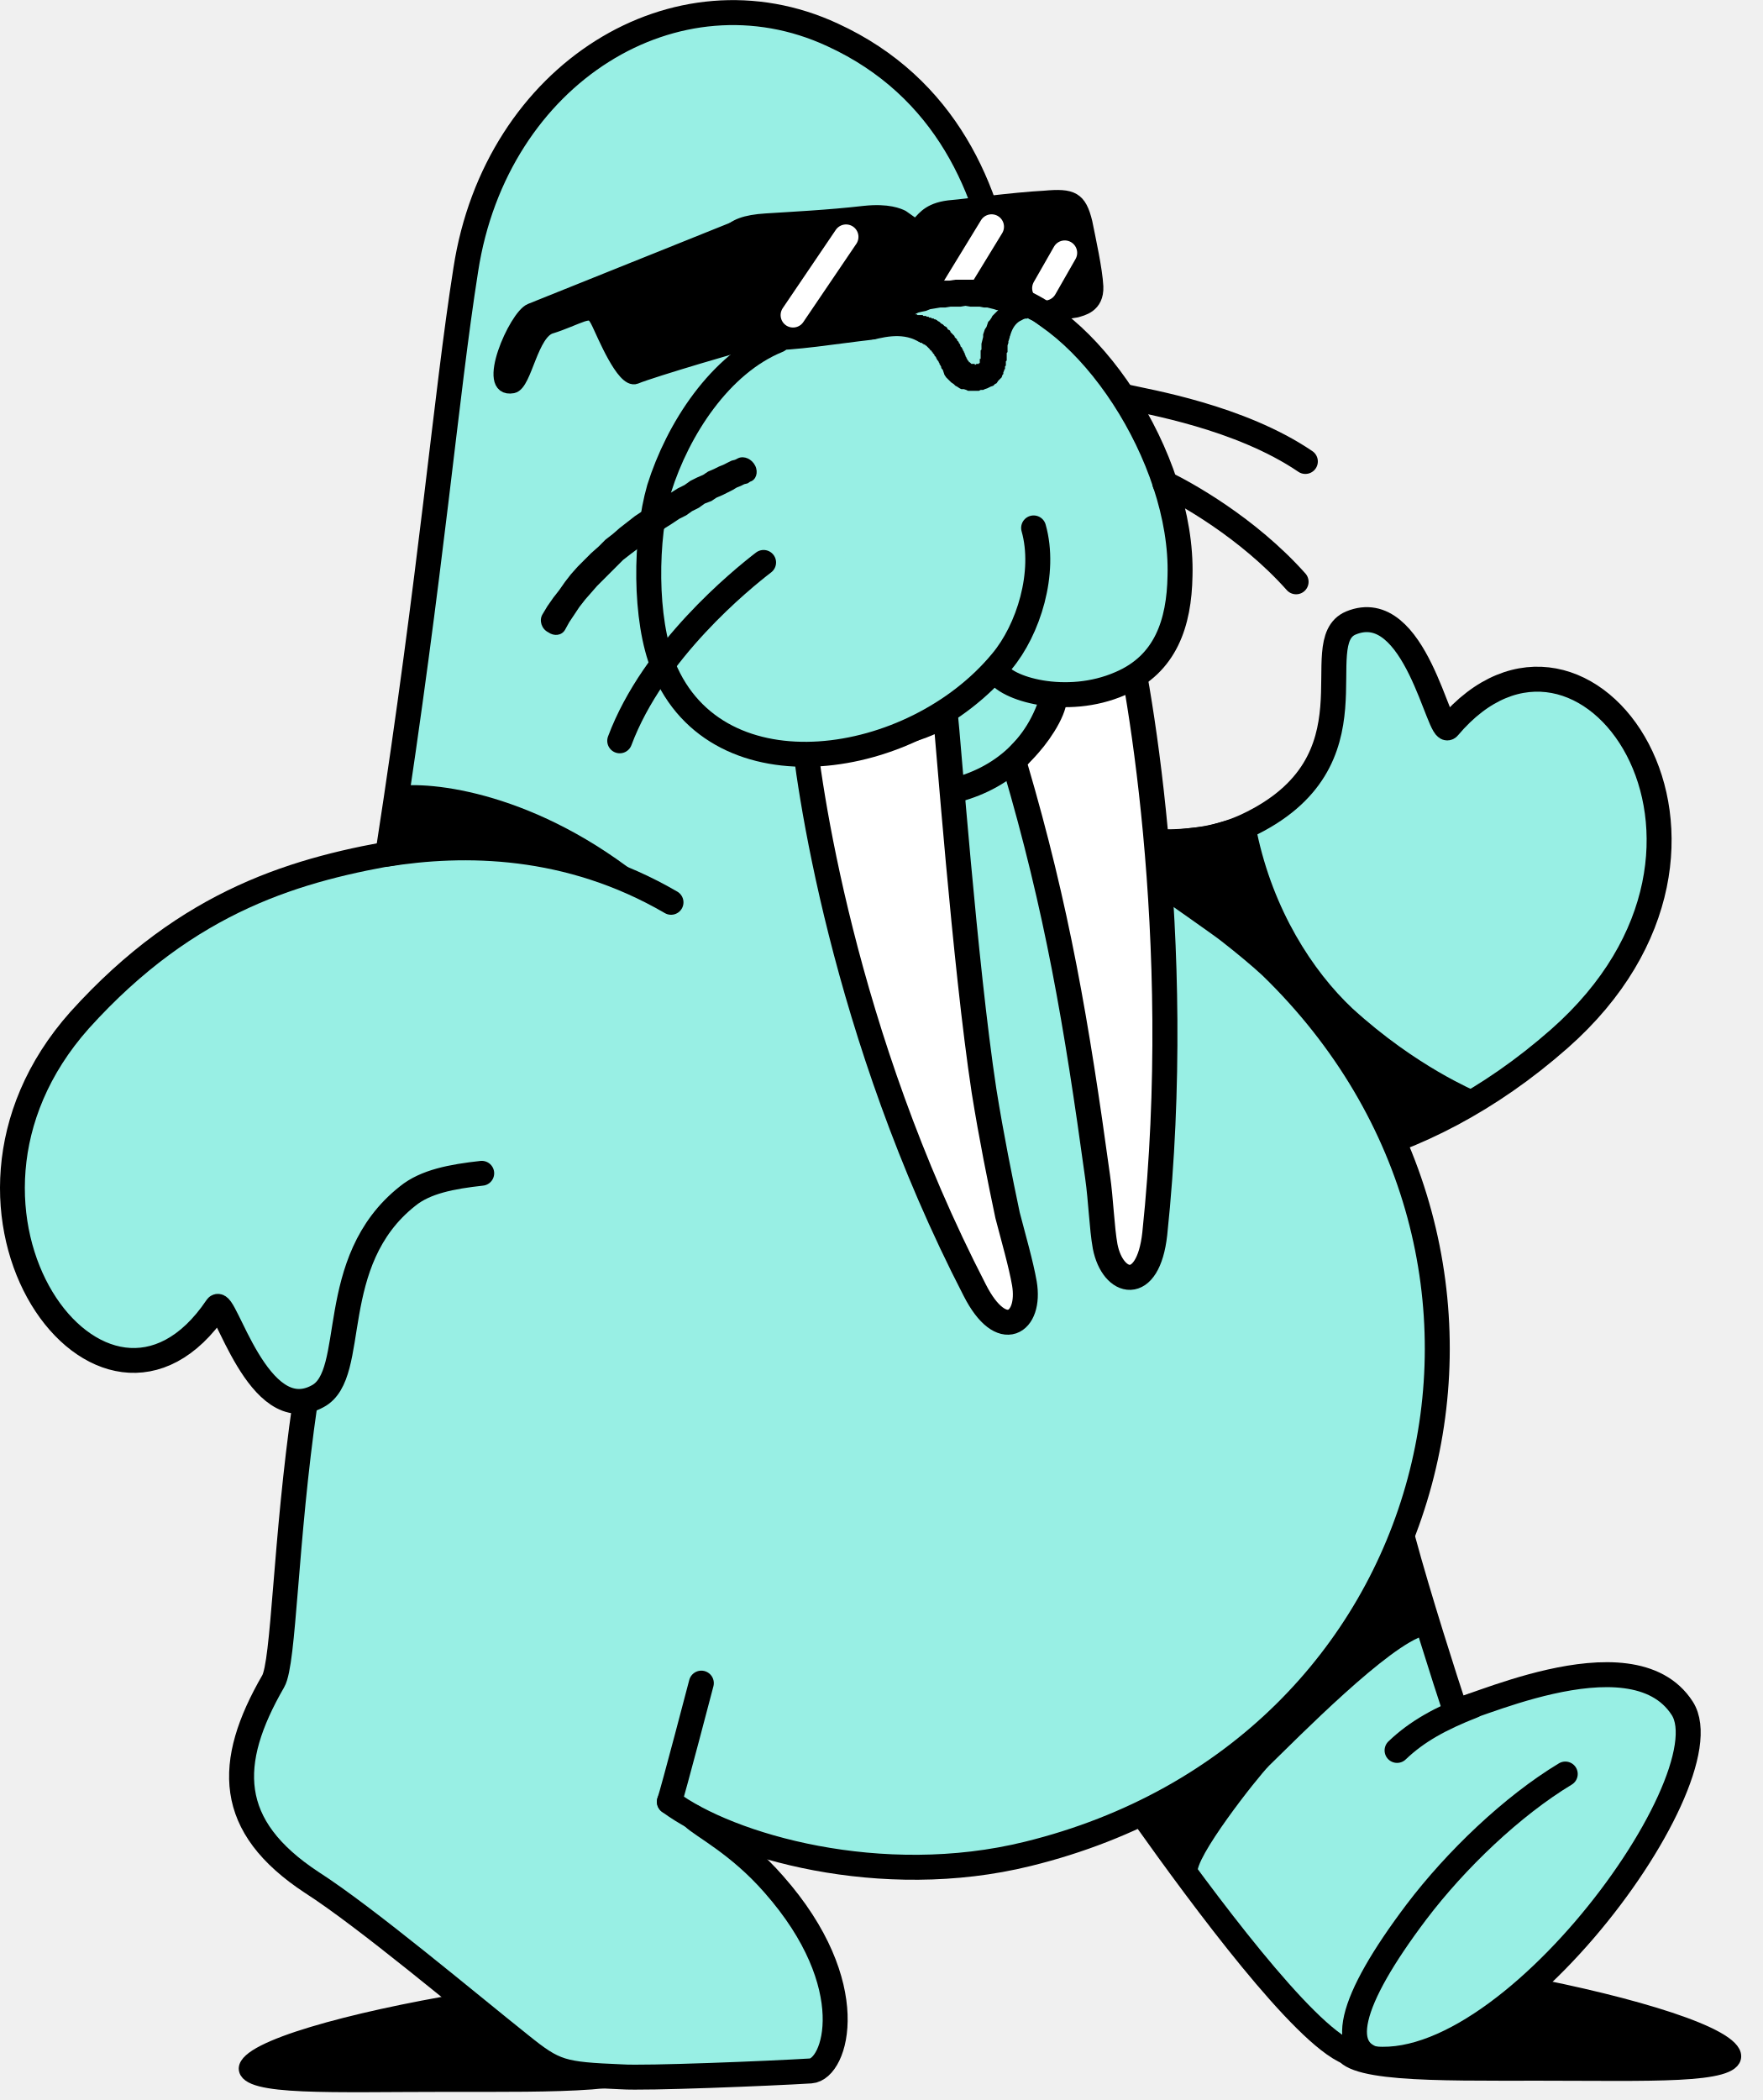
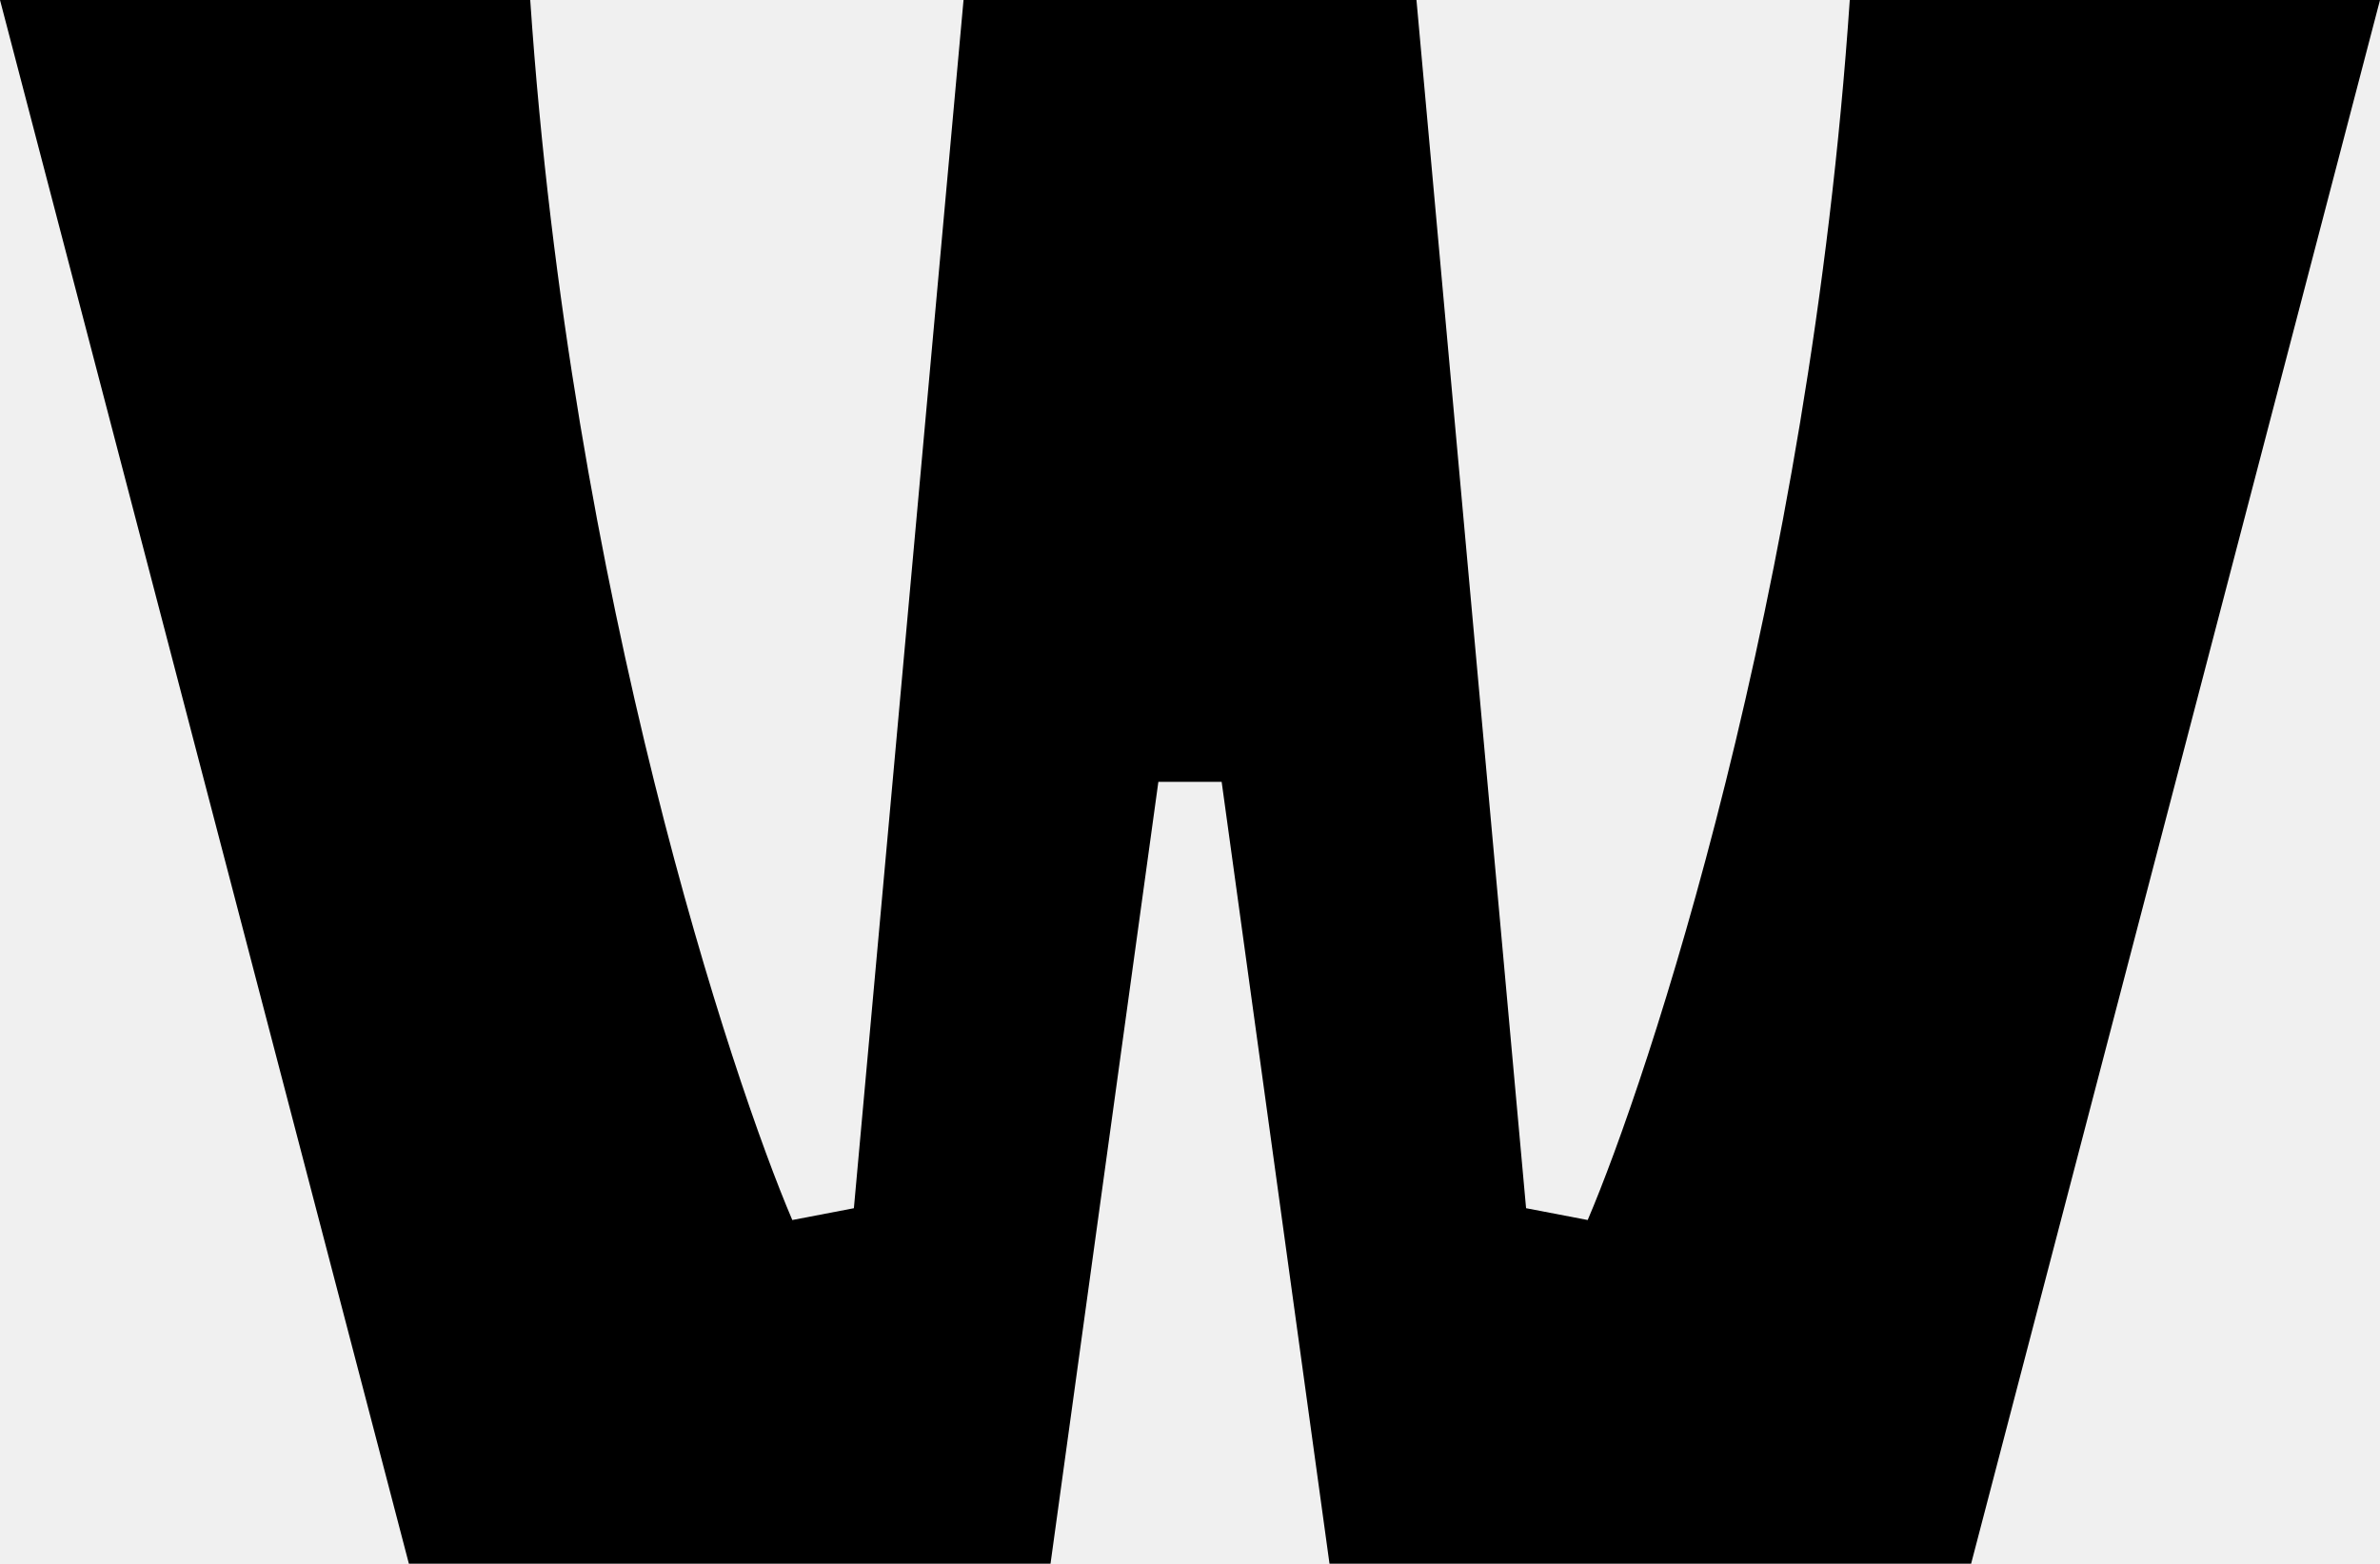
- <svg xmlns="http://www.w3.org/2000/svg" width="68" height="81" viewBox="0 0 68 81" fill="none">
-   <path fill-rule="evenodd" clip-rule="evenodd" d="M45 32.468L42.631 35.389L51.815 44.605C54.573 43.891 57.429 42.464 60.155 40.062C68.69 32.533 61.096 21.857 55.871 28.055C55.514 28.477 54.606 22.992 52.107 24.031C50.354 24.777 53.34 29.385 48.083 31.852C47.239 32.241 46.266 32.468 45 32.468Z" fill="#98EFE4" stroke="black" stroke-width="0.963" stroke-linecap="round" stroke-linejoin="round" />
-   <path fill-rule="evenodd" clip-rule="evenodd" d="M48.018 32.209C48.667 35.292 50.225 37.726 51.847 39.251C54.411 41.588 56.715 42.496 56.715 42.529C55.352 43.34 55.06 43.145 53.6 43.762C53.243 43.924 53.373 43.308 53.048 42.594C51.685 39.349 50.549 38.343 47.629 36.363C46.103 35.325 45.065 34.708 44.675 32.858C44.61 32.469 45.714 32.469 46.59 32.339C47.369 32.177 47.92 31.852 48.018 32.209Z" fill="black" stroke="black" stroke-width="0.958" stroke-linecap="round" stroke-linejoin="round" />
-   <path fill-rule="evenodd" clip-rule="evenodd" d="M58.677 76.456C63.014 77.282 66.911 78.452 66.911 79.312C66.911 80.138 63.643 80 59.431 80C55.251 80 51.699 80.069 51.699 79.002C51.699 77.901 54.339 75.665 58.677 76.456Z" fill="black" stroke="black" stroke-width="0.511" stroke-linecap="round" stroke-linejoin="round" />
-   <path fill-rule="evenodd" clip-rule="evenodd" d="M17.968 77.121C13.489 77.868 9.498 78.971 9.465 79.782C9.465 80.594 12.84 80.431 17.189 80.431C21.537 80.431 25.172 80.496 25.172 79.49C25.172 78.484 22.446 76.342 17.968 77.121Z" fill="black" stroke="black" stroke-width="0.511" stroke-linecap="round" stroke-linejoin="round" />
-   <path fill-rule="evenodd" clip-rule="evenodd" d="M38.542 10.887C37.666 4.819 32.051 -1.801 24.652 1.184C22.9 1.898 19.655 4.332 18.454 8.454C16.734 14.457 16.215 26.075 15.241 32.273C15.112 32.987 13.359 33.344 12.45 34.61C10.86 36.752 9.465 40.354 9.238 42.528C8.751 47.201 11.704 53.627 11.639 55.184C11.542 58.202 10.925 63.979 9.854 66.38C8.491 69.431 10.309 71.313 12.775 73.26C14.625 74.72 16.832 76.311 18.389 77.868C19.915 79.361 21.148 80.14 23.16 80.14C24.166 80.14 26.535 80.205 28.579 80.043C30.494 79.88 32.116 79.783 32.149 78.907C32.214 76.83 31.597 75.24 31.046 74.299C30.169 72.708 25.886 69.204 26.729 70.08C26.729 70.08 36.238 74.85 44.221 69.755C44.253 69.723 47.174 74.201 47.92 74.98C49.381 76.57 50.549 78.063 51.685 78.907C55.514 81.86 63.303 72.222 64.471 69.301C65.315 67.159 65.25 65.277 63.627 64.92C61.42 64.433 57.916 65.407 56.098 66.056C55.384 63.2 54.346 59.663 54.086 59.208C53.892 58.819 57.137 52.036 53.762 43.988C51.653 38.958 48.862 36.622 44.87 34.415C44.935 34.675 44.188 28.639 43.961 27.081C43.475 23.998 43.734 12.348 38.542 10.887Z" fill="#98EFE4" />
-   <path d="M38.704 11.05C38.185 7.35 36.498 3.358 32.117 1.346C26.113 -1.444 19.136 2.807 17.968 10.4C17.189 15.333 16.669 21.889 14.982 32.792" stroke="black" stroke-width="0.963" stroke-linecap="round" stroke-linejoin="round" />
-   <path d="M26.73 70.079C27.087 70.436 28.482 71.117 29.845 72.675C33.285 76.569 32.246 79.814 31.273 79.879C29.683 79.977 24.88 80.171 23.971 80.106C21.667 80.009 21.407 79.944 20.077 78.873C18 77.218 14.106 73.941 12.029 72.61C8.719 70.436 8.719 68.002 10.536 64.854C10.958 64.14 10.99 59.467 11.769 54.112" stroke="black" stroke-width="0.963" stroke-linecap="round" stroke-linejoin="round" />
-   <path d="M25.821 69.495C28.125 71.215 33.999 72.902 39.645 71.507C55.774 67.547 60.707 48.596 49.024 37.27C48.602 36.88 48.018 36.394 47.434 35.939C47.207 35.745 44.967 34.187 44.74 34.025" stroke="black" stroke-width="0.963" stroke-linecap="round" stroke-linejoin="round" />
-   <path d="M54.119 59.37C54.703 61.545 55.774 64.887 56.131 65.958C56.228 66.218 62.913 62.81 64.893 65.893C66.71 68.716 57.332 81.405 52.01 79.166C50.257 78.452 46.428 73.292 44.124 70.047" stroke="black" stroke-width="0.963" stroke-linecap="round" stroke-linejoin="round" />
-   <path d="M56.812 65.796C55.579 66.283 54.671 66.77 53.892 67.516" stroke="black" stroke-width="0.963" stroke-linecap="round" stroke-linejoin="round" />
-   <path d="M25.821 69.497C25.951 69.14 27.054 64.921 27.054 64.921" stroke="black" stroke-width="0.963" stroke-linecap="round" stroke-linejoin="round" />
-   <path fill-rule="evenodd" clip-rule="evenodd" d="M46.2 72.286C46.006 71.734 48.505 68.554 48.959 68.1C50.062 67.029 53.599 63.427 54.995 63.07C55.255 63.005 54.216 59.5 54.119 59.37C53.892 59.922 51.003 64.108 50.679 64.465C49.9 65.277 49.381 66.12 48.245 66.932C46.817 67.938 45.681 69.593 43.961 70.015C43.896 70.015 46.298 72.643 46.2 72.286Z" fill="black" />
-   <path d="M53.405 79.491C51.458 79.296 52.042 77.187 54.638 73.747C56.163 71.735 58.337 69.658 60.382 68.425" stroke="black" stroke-width="0.958" stroke-linecap="round" stroke-linejoin="round" />
-   <path fill-rule="evenodd" clip-rule="evenodd" d="M20.466 11.959C19.882 12.187 18.584 15.14 19.785 14.913C20.271 14.815 20.499 12.803 21.277 12.608C21.699 12.479 22.186 12.252 22.478 12.154C22.803 12.057 22.9 12.089 23.095 12.511C23.257 12.836 24.036 14.75 24.523 14.556C25.139 14.296 28.904 13.193 29.001 13.193C29.066 13.193 28.417 10.986 28.449 10.142C28.449 10.077 28.417 8.747 28.384 8.779L20.466 11.959Z" fill="black" stroke="black" stroke-width="0.511" stroke-linecap="round" stroke-linejoin="round" />
-   <path fill-rule="evenodd" clip-rule="evenodd" d="M29.553 8.487C30.559 8.422 31.922 8.357 33.35 8.194C34.258 8.097 34.68 8.292 34.81 8.357C35.427 8.779 35.264 8.746 35.459 8.584C35.654 8.389 35.881 8.032 36.757 7.967C37.179 7.935 39.061 7.675 40.294 7.61C41.365 7.513 41.657 7.643 41.885 8.584C42.014 9.233 42.274 10.401 42.306 11.05C42.339 11.829 41.722 11.927 41.528 11.991C40.781 12.121 38.607 12.446 37.147 12.511C36.4 12.543 36.433 12.381 36.173 12.024C36.011 11.829 35.654 11.797 35.524 11.991C35.329 12.251 35.199 12.803 34.258 12.803C33.609 12.803 31.727 13.127 30.429 13.225C29.455 13.289 28.904 13.289 28.612 12.9C28.417 12.673 28.352 12.283 28.287 11.862C28.157 11.375 28.027 10.596 27.963 10.174C27.833 9.201 27.93 8.584 29.553 8.487Z" fill="black" stroke="black" stroke-width="0.511" stroke-linecap="round" stroke-linejoin="round" />
-   <path fill-rule="evenodd" clip-rule="evenodd" d="M29.228 9.233L33.674 8.811C34.031 8.778 34.42 9.006 34.485 9.395L34.842 11.375C34.94 11.732 34.68 12.121 34.291 12.153L29.877 12.543C29.488 12.575 29.131 12.348 29.066 11.991L28.677 10.012C28.612 9.622 28.871 9.265 29.228 9.233Z" fill="black" stroke="black" stroke-width="0.225" stroke-linecap="round" stroke-linejoin="round" />
-   <path fill-rule="evenodd" clip-rule="evenodd" d="M36.498 8.584L40.457 8.162C40.846 8.13 41.203 8.389 41.268 8.746L41.657 10.726C41.722 11.083 41.463 11.472 41.106 11.505L37.114 11.894C36.757 11.959 36.368 11.699 36.303 11.342L35.946 9.363C35.881 8.973 36.108 8.616 36.498 8.584Z" fill="black" stroke="black" stroke-width="0.225" stroke-linecap="round" stroke-linejoin="round" />
-   <path d="M32.636 9.136L30.591 12.154" stroke="white" stroke-width="0.958" stroke-linecap="round" stroke-linejoin="round" />
-   <path d="M38.25 8.745L36.822 11.082" stroke="white" stroke-width="0.958" stroke-linecap="round" stroke-linejoin="round" />
-   <path d="M41.073 9.753L40.294 11.116" stroke="white" stroke-width="0.958" stroke-linecap="round" stroke-linejoin="round" />
-   <path fill-rule="evenodd" clip-rule="evenodd" d="M14.95 30.391C16.053 30.067 19.98 30.326 24.166 33.409C24.945 33.961 22.122 33.052 19.331 32.793C16.929 32.598 14.528 33.117 14.528 33.02C14.528 33.02 14.852 30.716 14.95 30.391Z" fill="black" />
-   <path fill-rule="evenodd" clip-rule="evenodd" d="M18.292 45.092L21.245 38.959L15.598 32.825C10.925 33.637 7.356 34.708 3.072 39.348C-4.327 47.429 4.013 56.872 8.362 50.414C8.654 49.96 10.082 55.12 12.386 53.854C13.327 53.335 12.84 51.68 13.035 49.798C13.197 48.532 13.489 47.169 15.436 46.001C16.183 45.547 17.124 45.222 18.292 45.092Z" fill="#98EFE4" />
-   <path d="M15.599 32.825C11.51 33.507 7.291 34.675 3.072 39.348C-3.515 46.747 4.013 56.872 8.362 50.414C8.654 49.96 9.952 55.12 12.256 53.854C13.846 53.011 12.516 48.662 15.729 46.131C16.41 45.579 17.416 45.384 18.584 45.255" stroke="black" stroke-width="0.958" stroke-linecap="round" stroke-linejoin="round" />
-   <path d="M14.884 32.955C17.902 32.468 21.927 32.501 25.886 34.805" stroke="black" stroke-width="0.958" stroke-linecap="round" stroke-linejoin="round" />
-   <path fill-rule="evenodd" clip-rule="evenodd" d="M43.215 23.478C43.864 25.75 45.746 36.199 44.545 47.59C44.286 49.926 42.923 49.569 42.631 48.077C42.501 47.362 42.469 46.292 42.339 45.383C41.528 39.477 40.781 35.063 39.158 29.546C39.094 29.254 39.386 29.092 39.71 28.703C40.197 28.151 40.814 27.177 40.651 26.723C40.554 26.431 38.867 26.042 39.321 26.042C41.008 26.042 43.377 24.387 43.215 23.478Z" fill="white" stroke="black" stroke-width="0.966" stroke-linecap="round" stroke-linejoin="round" />
-   <path d="M31.273 29.547C34.064 31.494 39.483 31.202 40.651 26.724" stroke="black" stroke-width="0.958" stroke-linecap="round" stroke-linejoin="round" />
-   <path fill-rule="evenodd" clip-rule="evenodd" d="M36.465 27.534C35.394 28.378 31.208 29.222 30.948 27.729C31.143 30.131 32.506 39.899 37.601 49.764C38.639 51.809 39.775 51.03 39.516 49.504C39.386 48.758 39.094 47.752 38.867 46.876C38.574 45.48 38.25 43.89 37.958 42.073C37.212 37.173 36.562 28.313 36.465 27.534Z" fill="white" stroke="black" stroke-width="0.963" stroke-linecap="round" stroke-linejoin="round" />
-   <path fill-rule="evenodd" clip-rule="evenodd" d="M34.161 13.321C38.152 13.938 40.878 17.54 40.262 21.499C40.035 22.927 39.386 24.225 38.509 25.231C35.816 28.217 34.128 29.774 30.461 29.223C26.47 28.606 24.393 24.42 25.009 20.461C25.626 16.502 30.202 12.705 34.161 13.321Z" fill="#98EFE4" />
-   <path fill-rule="evenodd" clip-rule="evenodd" d="M39.905 11.633C41.463 12.055 45.487 18.156 45.227 20.687C45.065 22.472 45.324 24.873 43.961 25.944C43.961 25.944 40.132 26.95 38.639 26.009C35.102 23.77 30.981 21.693 31.597 17.701C32.214 13.742 38.347 11.211 39.905 11.633Z" fill="#98EFE4" stroke="#98EFE4" stroke-width="0.097" stroke-linecap="round" stroke-linejoin="round" />
-   <path d="M38.542 11.341C41.885 12.023 45.649 17.637 45.519 22.212C45.487 24.03 44.967 25.62 43.215 26.366C41.138 27.275 38.737 26.561 38.445 25.88" stroke="black" stroke-width="0.963" stroke-linecap="round" stroke-linejoin="round" />
-   <path d="M39.872 20.363C40.359 22.083 39.678 24.29 38.639 25.523C35.232 29.644 27.671 30.812 25.593 25.718C24.847 23.9 24.88 20.752 25.431 18.838C26.145 16.566 27.768 14.035 30.007 13.126" stroke="black" stroke-width="0.963" stroke-linecap="round" stroke-linejoin="round" />
-   <path fill-rule="evenodd" clip-rule="evenodd" d="M38.217 14.263C38.055 14.652 37.114 14.75 36.822 14.068C36.692 13.711 36.497 13.354 36.238 13.095C35.881 12.705 35.556 12.673 35.102 12.608C34.777 12.575 34.518 12.575 34.518 12.575C34.063 11.083 38.607 11.083 38.931 11.634C38.996 11.764 39.223 11.829 39.256 11.927C39.256 12.251 38.509 12.219 38.38 13.29C38.315 13.776 38.315 14.003 38.217 14.263Z" fill="#98EFE4" />
-   <path d="M36.367 14.263L37.309 13.841V13.873L37.341 13.906L37.373 13.938V13.971H37.406L37.438 14.003L37.471 14.036H37.503H37.536H37.568H37.601V14.068H37.633L37.666 14.036H37.698H37.73H37.763V14.068L38.672 14.457L38.639 14.555L38.574 14.62L38.509 14.684L38.444 14.782L38.38 14.814L38.315 14.879L38.217 14.912L38.152 14.944L38.087 14.977L37.99 15.009L37.925 15.041H37.828L37.763 15.074H37.666H37.601H37.503H37.438H37.341L37.276 15.041L37.179 15.009H37.081L37.017 14.977L36.919 14.912L36.854 14.879L36.789 14.814L36.692 14.749L36.627 14.684L36.562 14.62L36.497 14.555L36.432 14.457L36.4 14.36L36.367 14.263ZM35.848 13.451L36.627 12.737L36.66 12.77V12.802L36.692 12.835L36.724 12.867L36.757 12.9L36.789 12.932L36.822 12.965V12.997L36.854 13.03L36.887 13.062L36.919 13.094V13.127L36.952 13.159L36.984 13.192V13.224L37.017 13.257L37.049 13.322V13.354L37.081 13.386L37.114 13.419V13.451L37.146 13.484V13.516L37.179 13.549V13.581L37.211 13.614V13.646L37.244 13.711V13.743L37.276 13.776V13.808L37.309 13.841L36.367 14.263L36.335 14.23L36.303 14.198V14.165V14.133L36.27 14.1V14.068H36.238V14.036V14.003L36.205 13.971V13.938L36.173 13.906L36.14 13.873V13.841L36.108 13.808V13.776L36.075 13.743L36.043 13.711V13.678L36.011 13.646L35.978 13.614V13.581H35.946V13.549L35.913 13.516H35.881V13.484L35.848 13.451ZM35.005 13.127L35.167 12.121H35.232H35.264H35.329H35.361L35.394 12.153H35.459H35.491H35.524H35.589L35.621 12.186H35.686H35.718L35.751 12.218H35.816L35.848 12.251H35.913L35.946 12.283H36.011L36.043 12.316H36.075L36.14 12.348L36.173 12.38L36.238 12.413L36.27 12.445L36.303 12.478L36.367 12.51L36.4 12.543L36.432 12.575L36.497 12.608L36.53 12.64L36.562 12.705L36.627 12.737L35.848 13.451L35.816 13.419L35.783 13.386L35.751 13.354L35.718 13.322H35.686V13.289H35.654H35.621V13.257H35.589L35.556 13.224H35.524H35.491L35.459 13.192H35.426H35.394H35.361H35.329L35.297 13.159H35.264H35.232H35.199H35.167H35.134L35.069 13.127H35.037H35.005ZM34.031 12.77L35.005 12.38L34.583 12.056H34.615H34.648H34.68H34.712H34.745H34.777H34.81V12.088H34.842H34.875H34.907H34.94H34.972H35.005H35.037H35.069H35.102H35.134L35.167 12.121L35.005 13.127H34.972H34.94H34.907H34.875L34.842 13.094H34.81H34.777H34.745H34.712H34.68H34.648H34.615H34.583H34.55H34.518H34.485L34.031 12.77ZM39.353 11.342L38.477 11.926L38.542 11.991L38.509 11.959H38.444L38.347 11.926L38.217 11.894L38.087 11.861H37.958L37.795 11.829H37.601H37.438L37.244 11.796L37.049 11.829H36.854H36.66L36.465 11.861H36.27L36.075 11.894L35.881 11.926L35.718 11.991L35.556 12.024L35.426 12.056L35.297 12.121L35.199 12.153L35.102 12.218L35.069 12.251L35.037 12.283L35.005 12.316V12.348V12.38L34.031 12.77L33.998 12.543V12.283L34.031 12.056L34.128 11.861L34.258 11.666L34.42 11.504L34.583 11.374L34.745 11.277L34.94 11.18L35.134 11.115L35.329 11.05L35.524 10.985L35.751 10.92L35.946 10.888L36.173 10.855L36.4 10.823H36.627L36.854 10.79H37.081H37.309H37.503H37.73L37.925 10.823H38.12L38.315 10.855L38.477 10.888L38.639 10.92L38.801 10.953L38.964 11.017L39.093 11.082L39.223 11.18L39.353 11.342ZM39.742 11.861L38.736 11.991V12.056L38.769 12.121L38.801 12.186L38.834 12.218V12.251L38.801 12.218L38.769 12.186H38.736L38.704 12.153L38.672 12.121H38.639V12.088H38.607L38.574 12.056L38.542 12.024V11.991L38.509 11.959L38.477 11.926L39.353 11.342H39.386L39.418 11.374H39.45V11.407H39.483V11.439H39.515H39.548V11.472L39.58 11.504L39.613 11.537L39.645 11.569L39.678 11.602L39.71 11.666L39.742 11.764V11.861ZM39.742 11.861C39.775 12.121 39.548 12.38 39.288 12.413C38.996 12.445 38.769 12.251 38.736 11.991L39.742 11.861ZM38.866 13.322L37.86 13.257L37.893 13.127L37.925 12.997V12.9L37.958 12.802L37.99 12.705L38.055 12.608L38.087 12.51L38.12 12.413L38.185 12.348L38.25 12.251L38.282 12.186L38.347 12.121L38.412 12.056L38.444 12.024L38.509 11.959L38.574 11.926L38.607 11.894L38.639 11.861L38.704 11.829L38.736 11.796L38.769 11.764H38.801V11.731H38.834L38.801 11.764L38.769 11.796V11.829L38.736 11.894V11.926V11.991L39.742 11.861V11.959V12.056L39.71 12.186L39.645 12.251L39.613 12.348L39.548 12.413L39.483 12.445L39.45 12.51L39.418 12.543L39.353 12.575L39.321 12.608H39.288L39.256 12.64L39.223 12.672H39.191L39.158 12.705V12.737H39.126L39.093 12.77V12.802H39.061L39.029 12.835V12.867L38.996 12.9V12.932L38.964 12.965V12.997L38.931 13.062V13.094L38.899 13.159V13.224L38.866 13.322ZM38.672 14.457L37.763 14.068V14.036V14.003H37.795V13.971V13.938V13.906V13.873V13.841H37.828V13.808V13.776V13.743V13.711V13.678V13.646V13.614V13.581V13.549V13.516L37.86 13.484V13.419V13.386V13.354V13.289V13.257L38.866 13.322V13.354V13.386V13.419V13.484V13.516V13.549V13.581L38.834 13.614V13.646V13.678V13.743V13.776V13.808V13.841V13.873V13.906L38.801 13.938V13.971V14.003V14.036V14.068V14.1L38.769 14.133V14.165V14.198V14.23L38.736 14.263V14.295L38.704 14.36V14.392V14.425L38.672 14.457Z" fill="black" />
-   <path d="M43.41 15.3C44.253 15.495 47.823 16.079 50.354 17.799" stroke="black" stroke-width="0.963" stroke-linecap="round" stroke-linejoin="round" />
-   <path d="M28.482 17.67C28.709 17.573 29.001 17.703 29.131 17.962C29.261 18.222 29.163 18.514 28.936 18.579L28.482 17.67ZM21.797 24.291L20.921 23.706L21.115 23.382L21.342 23.057L21.57 22.765L21.797 22.441L22.024 22.149L22.284 21.857L22.543 21.597L22.803 21.337L23.095 21.078L23.354 20.818L23.646 20.591L23.906 20.364L24.198 20.137L24.49 19.909L24.782 19.715L25.042 19.52L25.334 19.358L25.594 19.163L25.886 19.001L26.145 18.838L26.405 18.709L26.632 18.547L26.892 18.417L27.119 18.319L27.314 18.189L27.541 18.092L27.735 17.995L27.898 17.93L28.092 17.832L28.222 17.768L28.352 17.735L28.482 17.67L28.936 18.579L28.839 18.644L28.709 18.676L28.579 18.741L28.417 18.806L28.255 18.903L28.06 19.001L27.865 19.098L27.638 19.195L27.443 19.325L27.184 19.423L26.957 19.585L26.697 19.715L26.47 19.877L26.21 20.007L25.918 20.201L25.659 20.364L25.399 20.558L25.139 20.753L24.847 20.948L24.588 21.175L24.328 21.37L24.036 21.597L23.776 21.857L23.549 22.084L23.29 22.343L23.03 22.603L22.803 22.863L22.576 23.122L22.348 23.414L22.154 23.706L21.959 23.998L21.797 24.291ZM21.797 24.291C21.667 24.518 21.375 24.55 21.148 24.388C20.888 24.258 20.791 23.933 20.921 23.706L21.797 24.291Z" fill="black" />
-   <path d="M44.935 18.644C45.681 19.001 48.115 20.331 49.997 22.441" stroke="black" stroke-width="0.963" stroke-linecap="round" stroke-linejoin="round" />
-   <path d="M29.455 21.695C28.611 22.344 25.204 25.102 23.906 28.574" stroke="black" stroke-width="0.963" stroke-linecap="round" stroke-linejoin="round" />
-   <path fill-rule="evenodd" clip-rule="evenodd" d="M35.394 13.156C36.043 13.513 36.594 14.454 36.367 14.908C36.14 15.33 35.134 15.07 34.485 14.713C33.836 14.324 32.96 13.318 33.479 13.156C33.998 13.026 34.745 12.799 35.394 13.156Z" fill="#98EFE4" />
-   <path fill-rule="evenodd" clip-rule="evenodd" d="M39.418 12.345C39.028 12.507 38.899 13.027 38.899 13.513C38.931 13.968 39.548 13.968 39.937 13.676C40.294 13.384 40.651 13.384 40.521 13.027C40.424 12.832 40.099 12.54 39.84 12.378C39.645 12.28 39.58 12.248 39.418 12.345Z" fill="#98EFE4" />
+ <svg xmlns="http://www.w3.org/2000/svg" id="Layer_1" version="1.1" viewBox="0 0 1417.32 931.26">
+   <path d="M508.5,719.56L573.8,0h269.72s65.28,719.56,65.28,719.56l36.69,7.04C980.57,644.61,1077.41,355.64,1101.56,0h315.76s-243.49,931.26-243.49,931.26h-382.1s-64.22-465.63-64.22-465.63h-37.69s-64.22,465.63-64.22,465.63H243.49L0,0h315.76c24.16,355.64,120.99,644.61,156.07,726.61l36.67-7.04Z" />
</svg>
